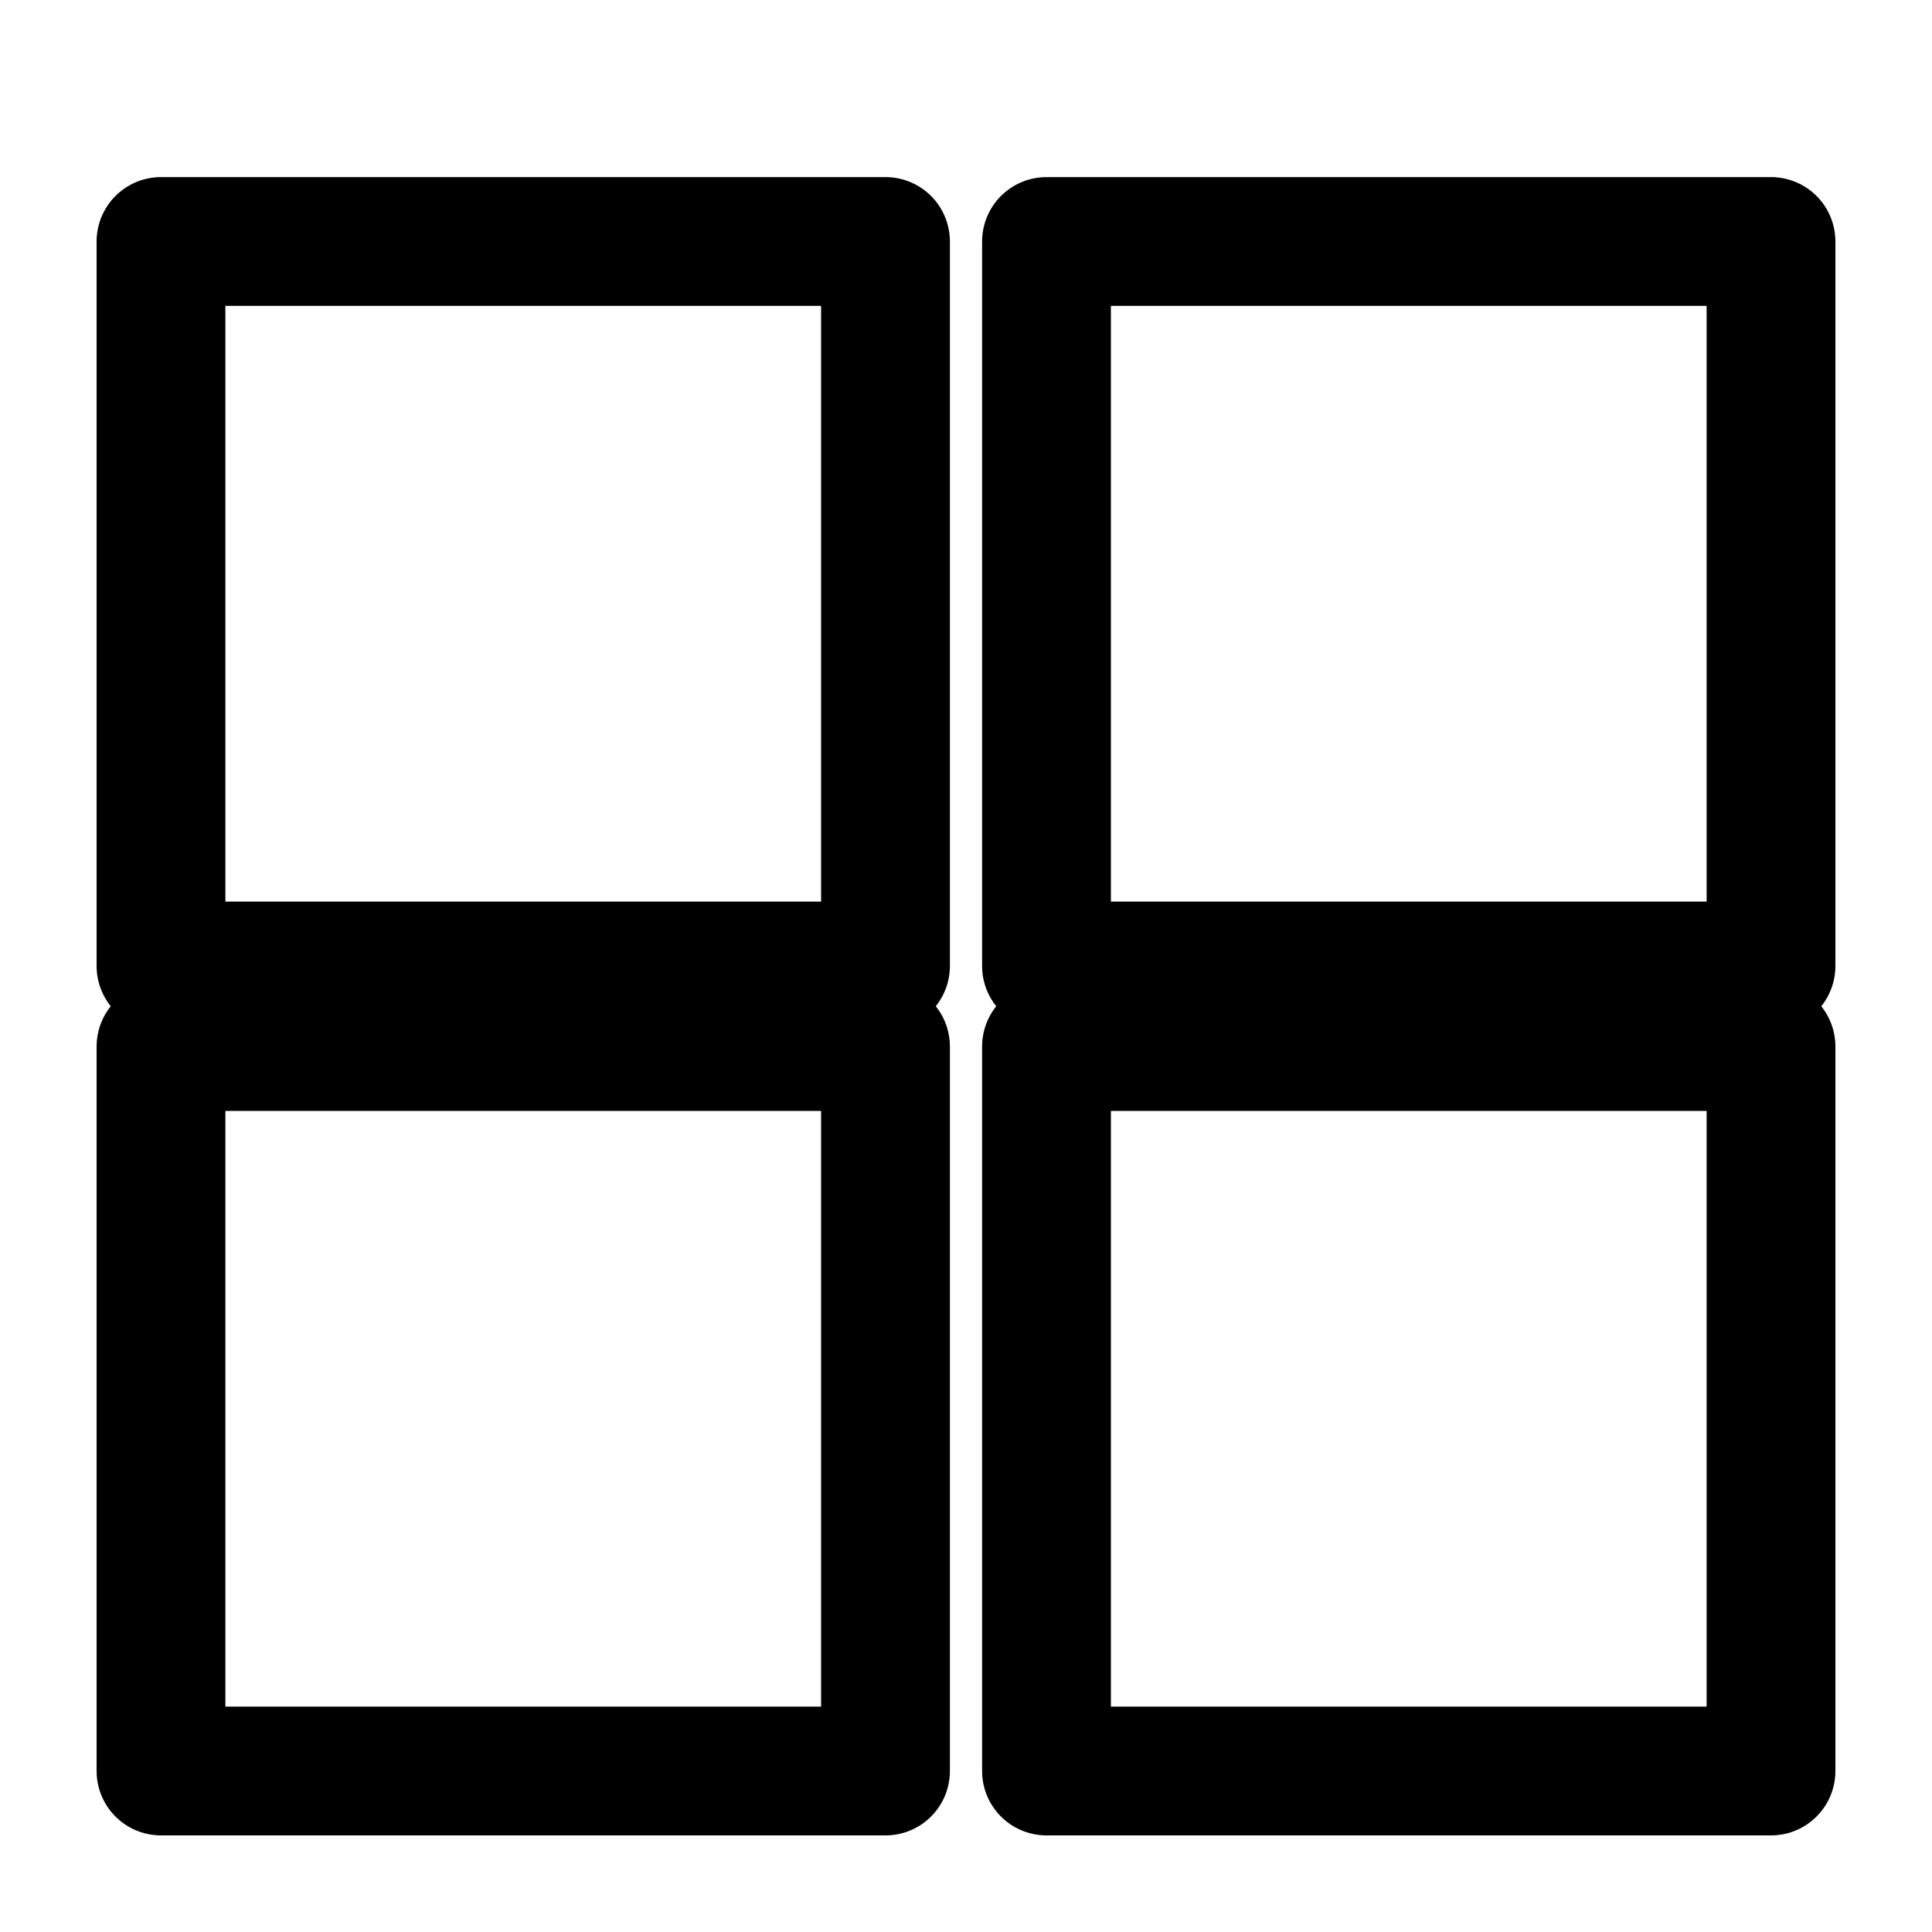
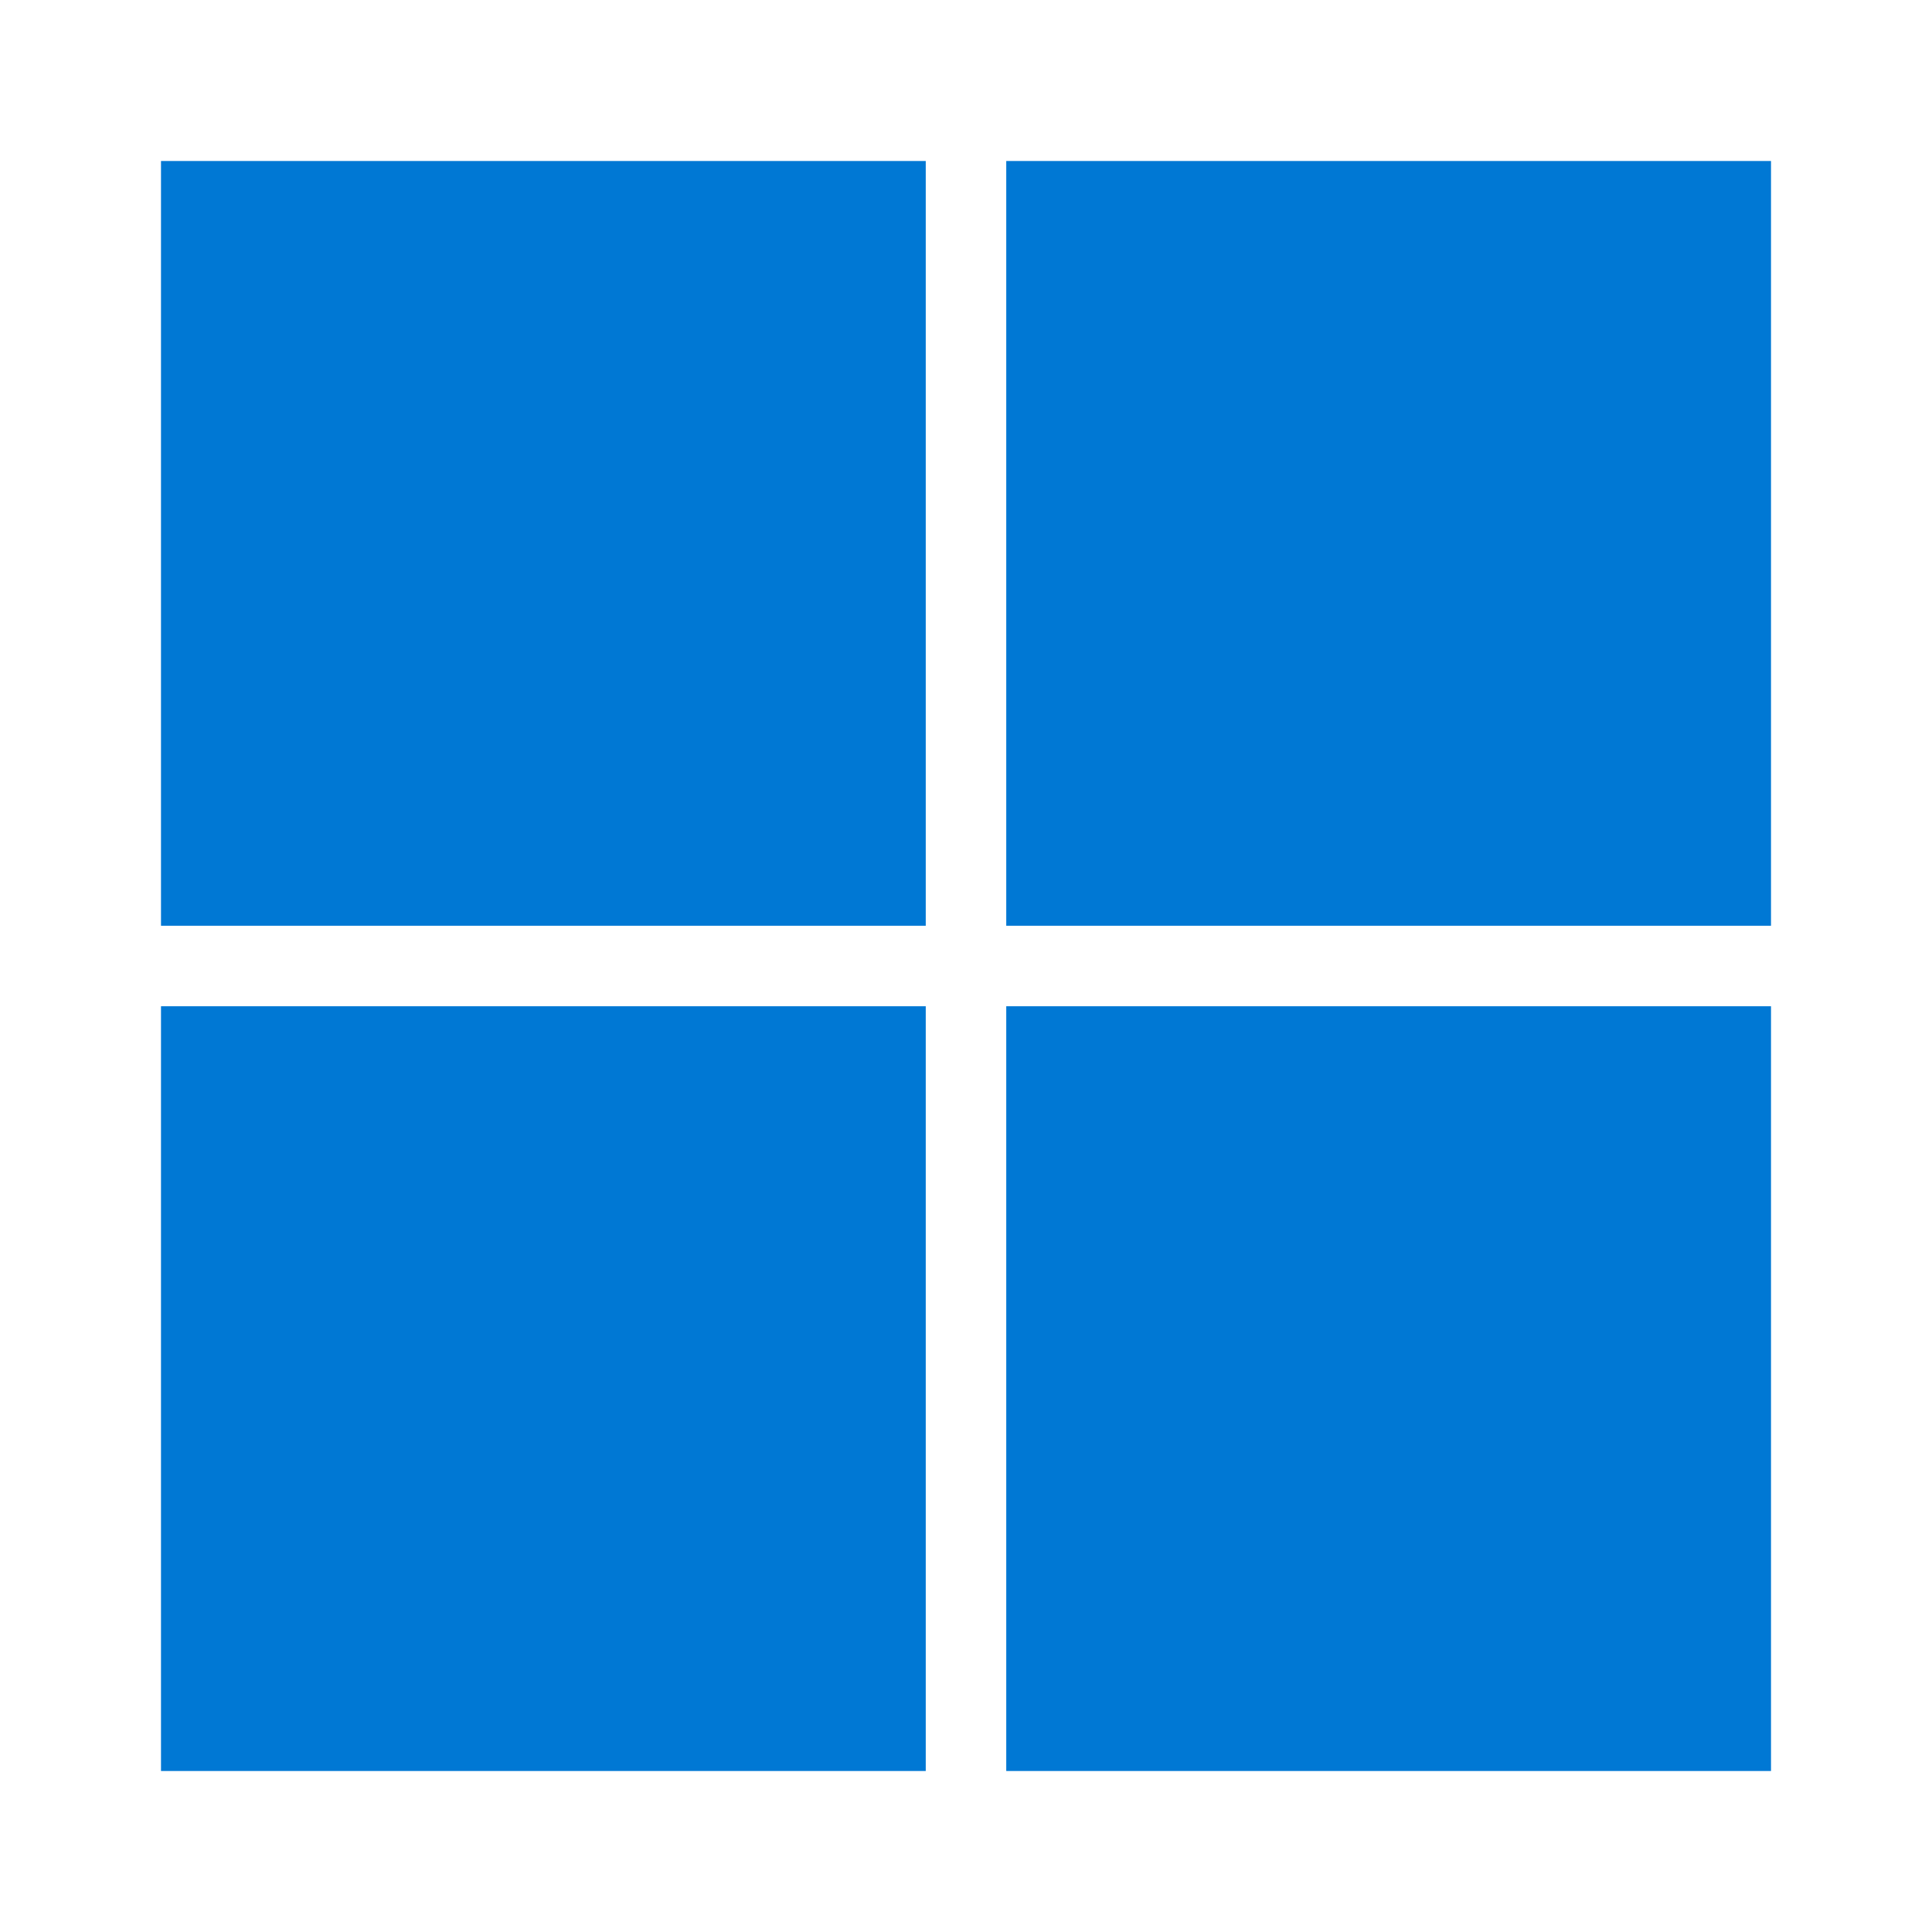
- <svg xmlns="http://www.w3.org/2000/svg" viewBox="0 0 24 24" fill="none" stroke="currentColor" stroke-width="1.6" stroke-linecap="round" stroke-linejoin="round">
-   <rect x="2" y="3" width="9" height="9" />
-   <rect x="13" y="3" width="9" height="9" />
-   <rect x="2" y="13" width="9" height="9" />
-   <rect x="13" y="13" width="9" height="9" />
+ <svg xmlns="http://www.w3.org/2000/svg" viewBox="0 0 24 24">
+   <path fill="#0078D4" d="M2 2h9.5v9.5H2z" />
+   <path fill="#0078D4" d="M12.5 2H22v9.5h-9.5z" />
+   <path fill="#0078D4" d="M2 12.5h9.5V22H2z" />
+   <path fill="#0078D4" d="M12.5 12.5H22V22h-9.5z" />
</svg>
